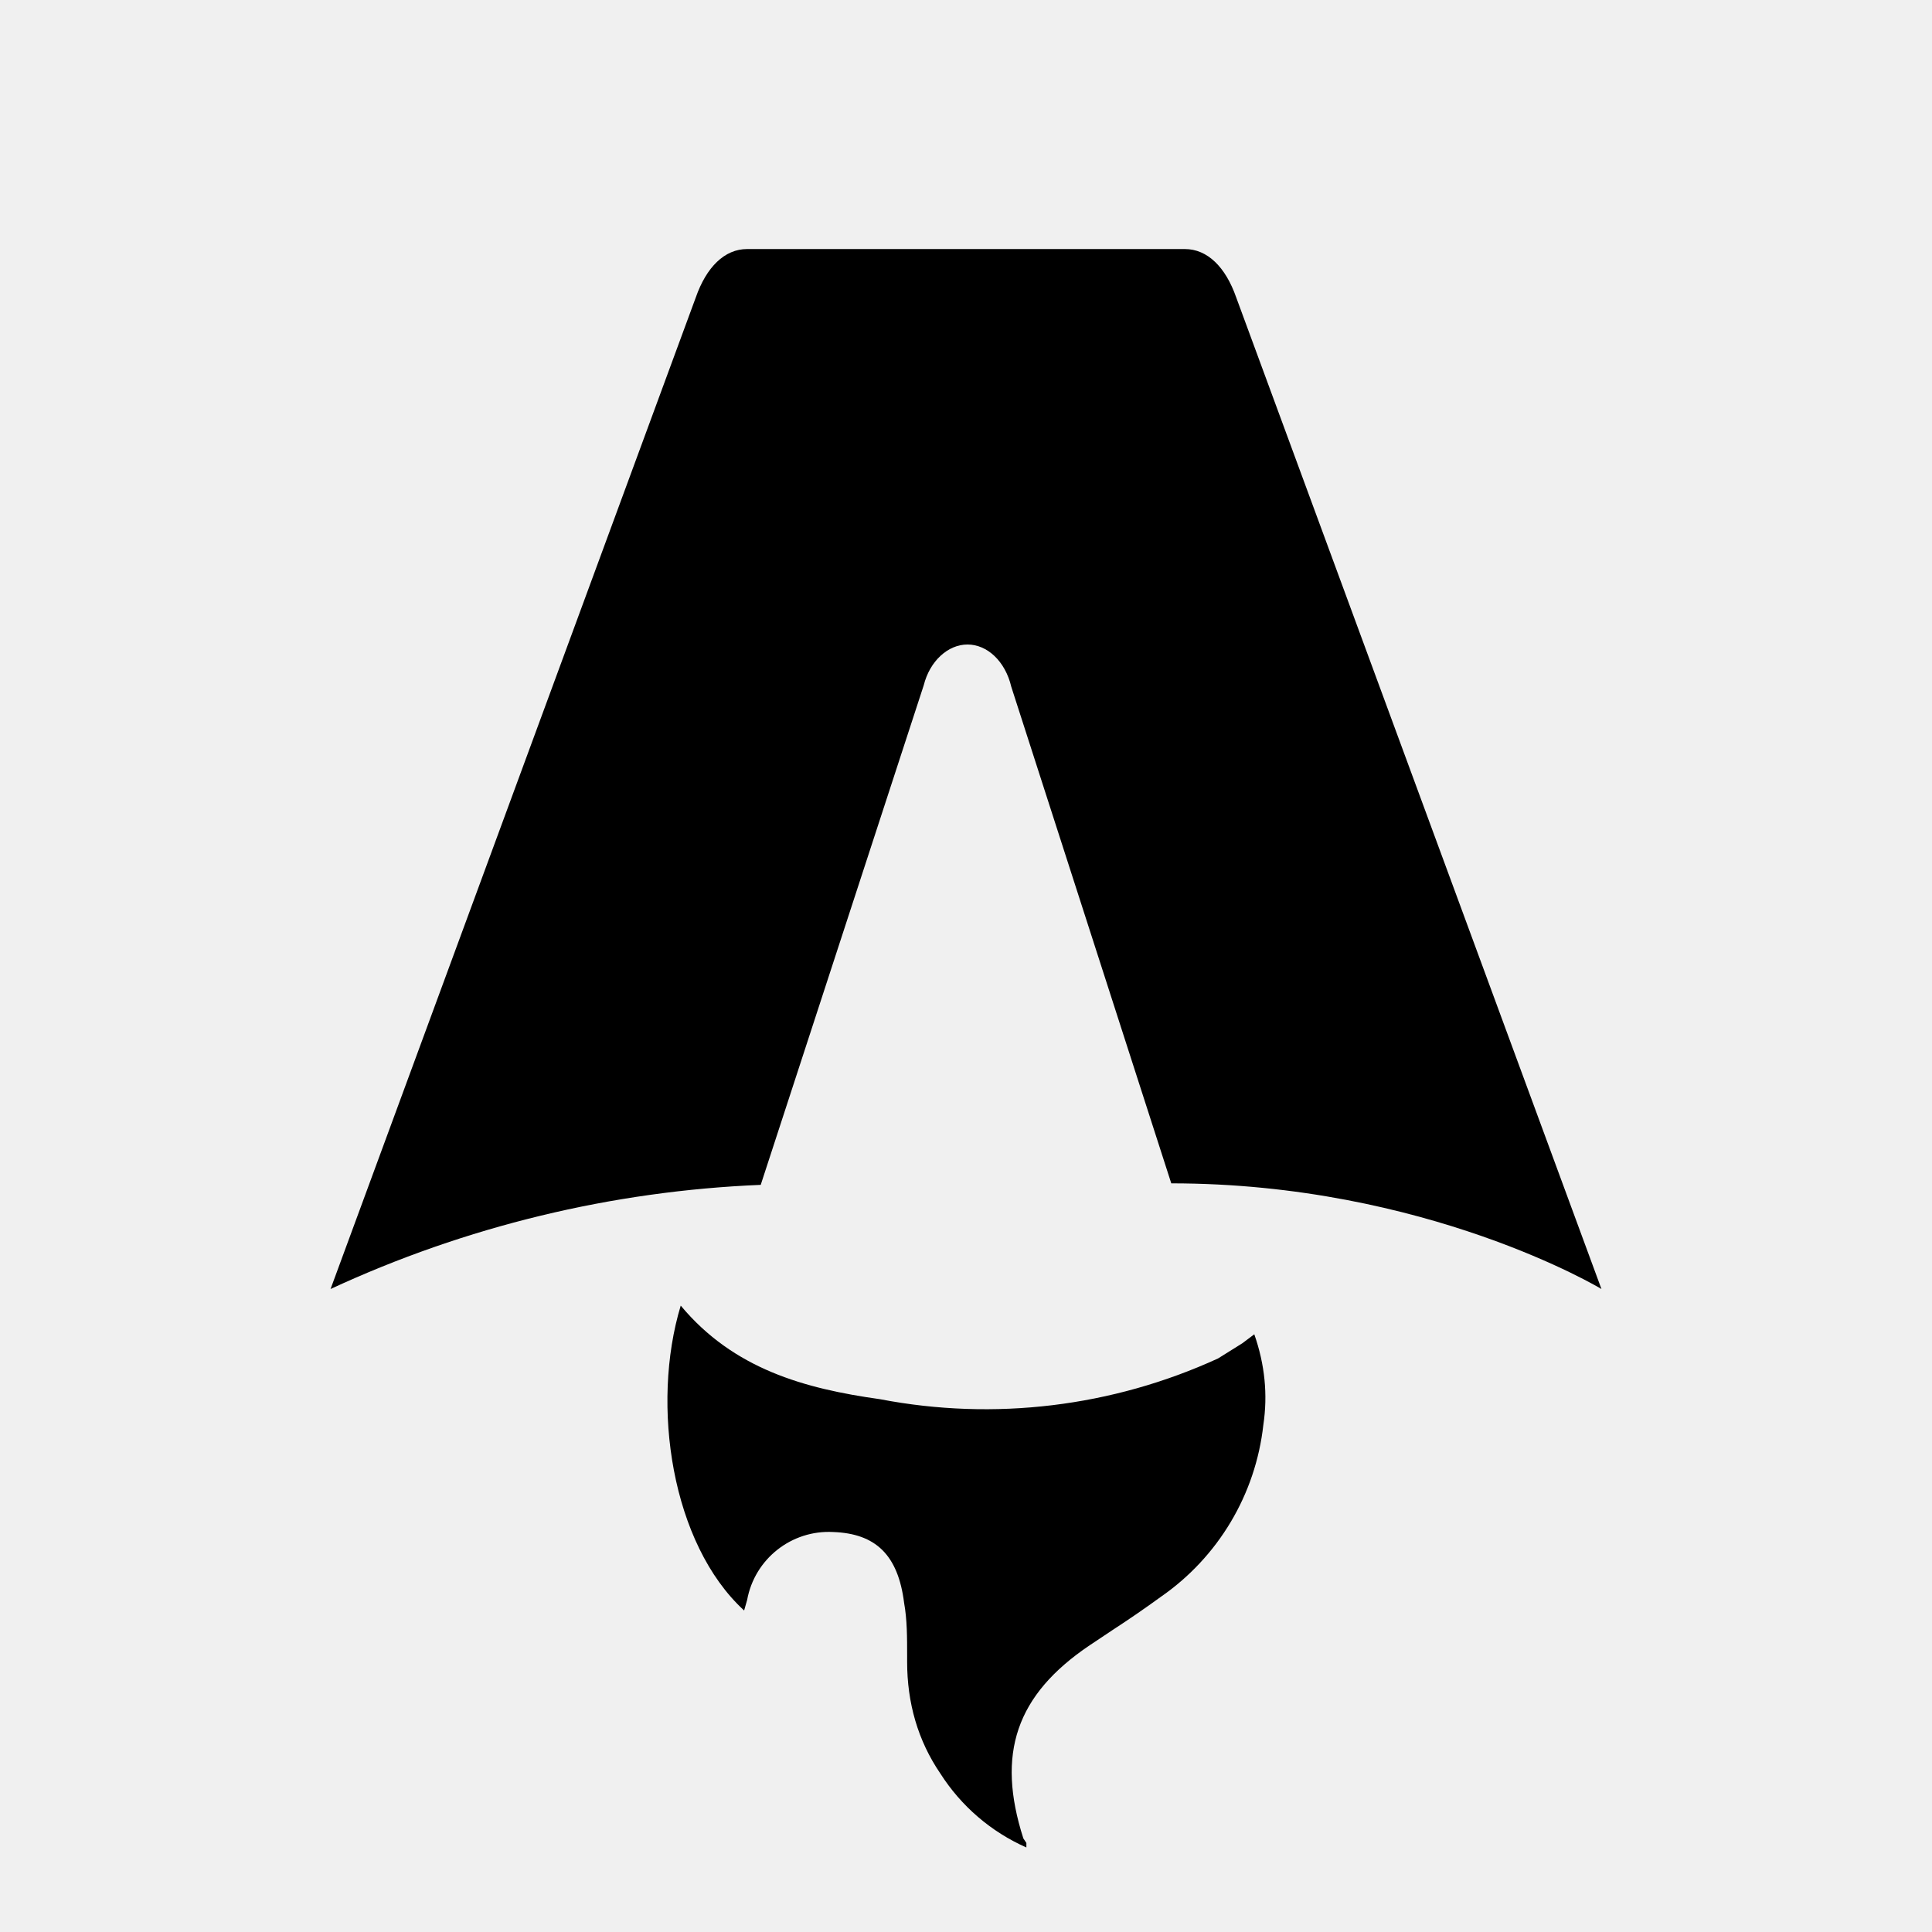
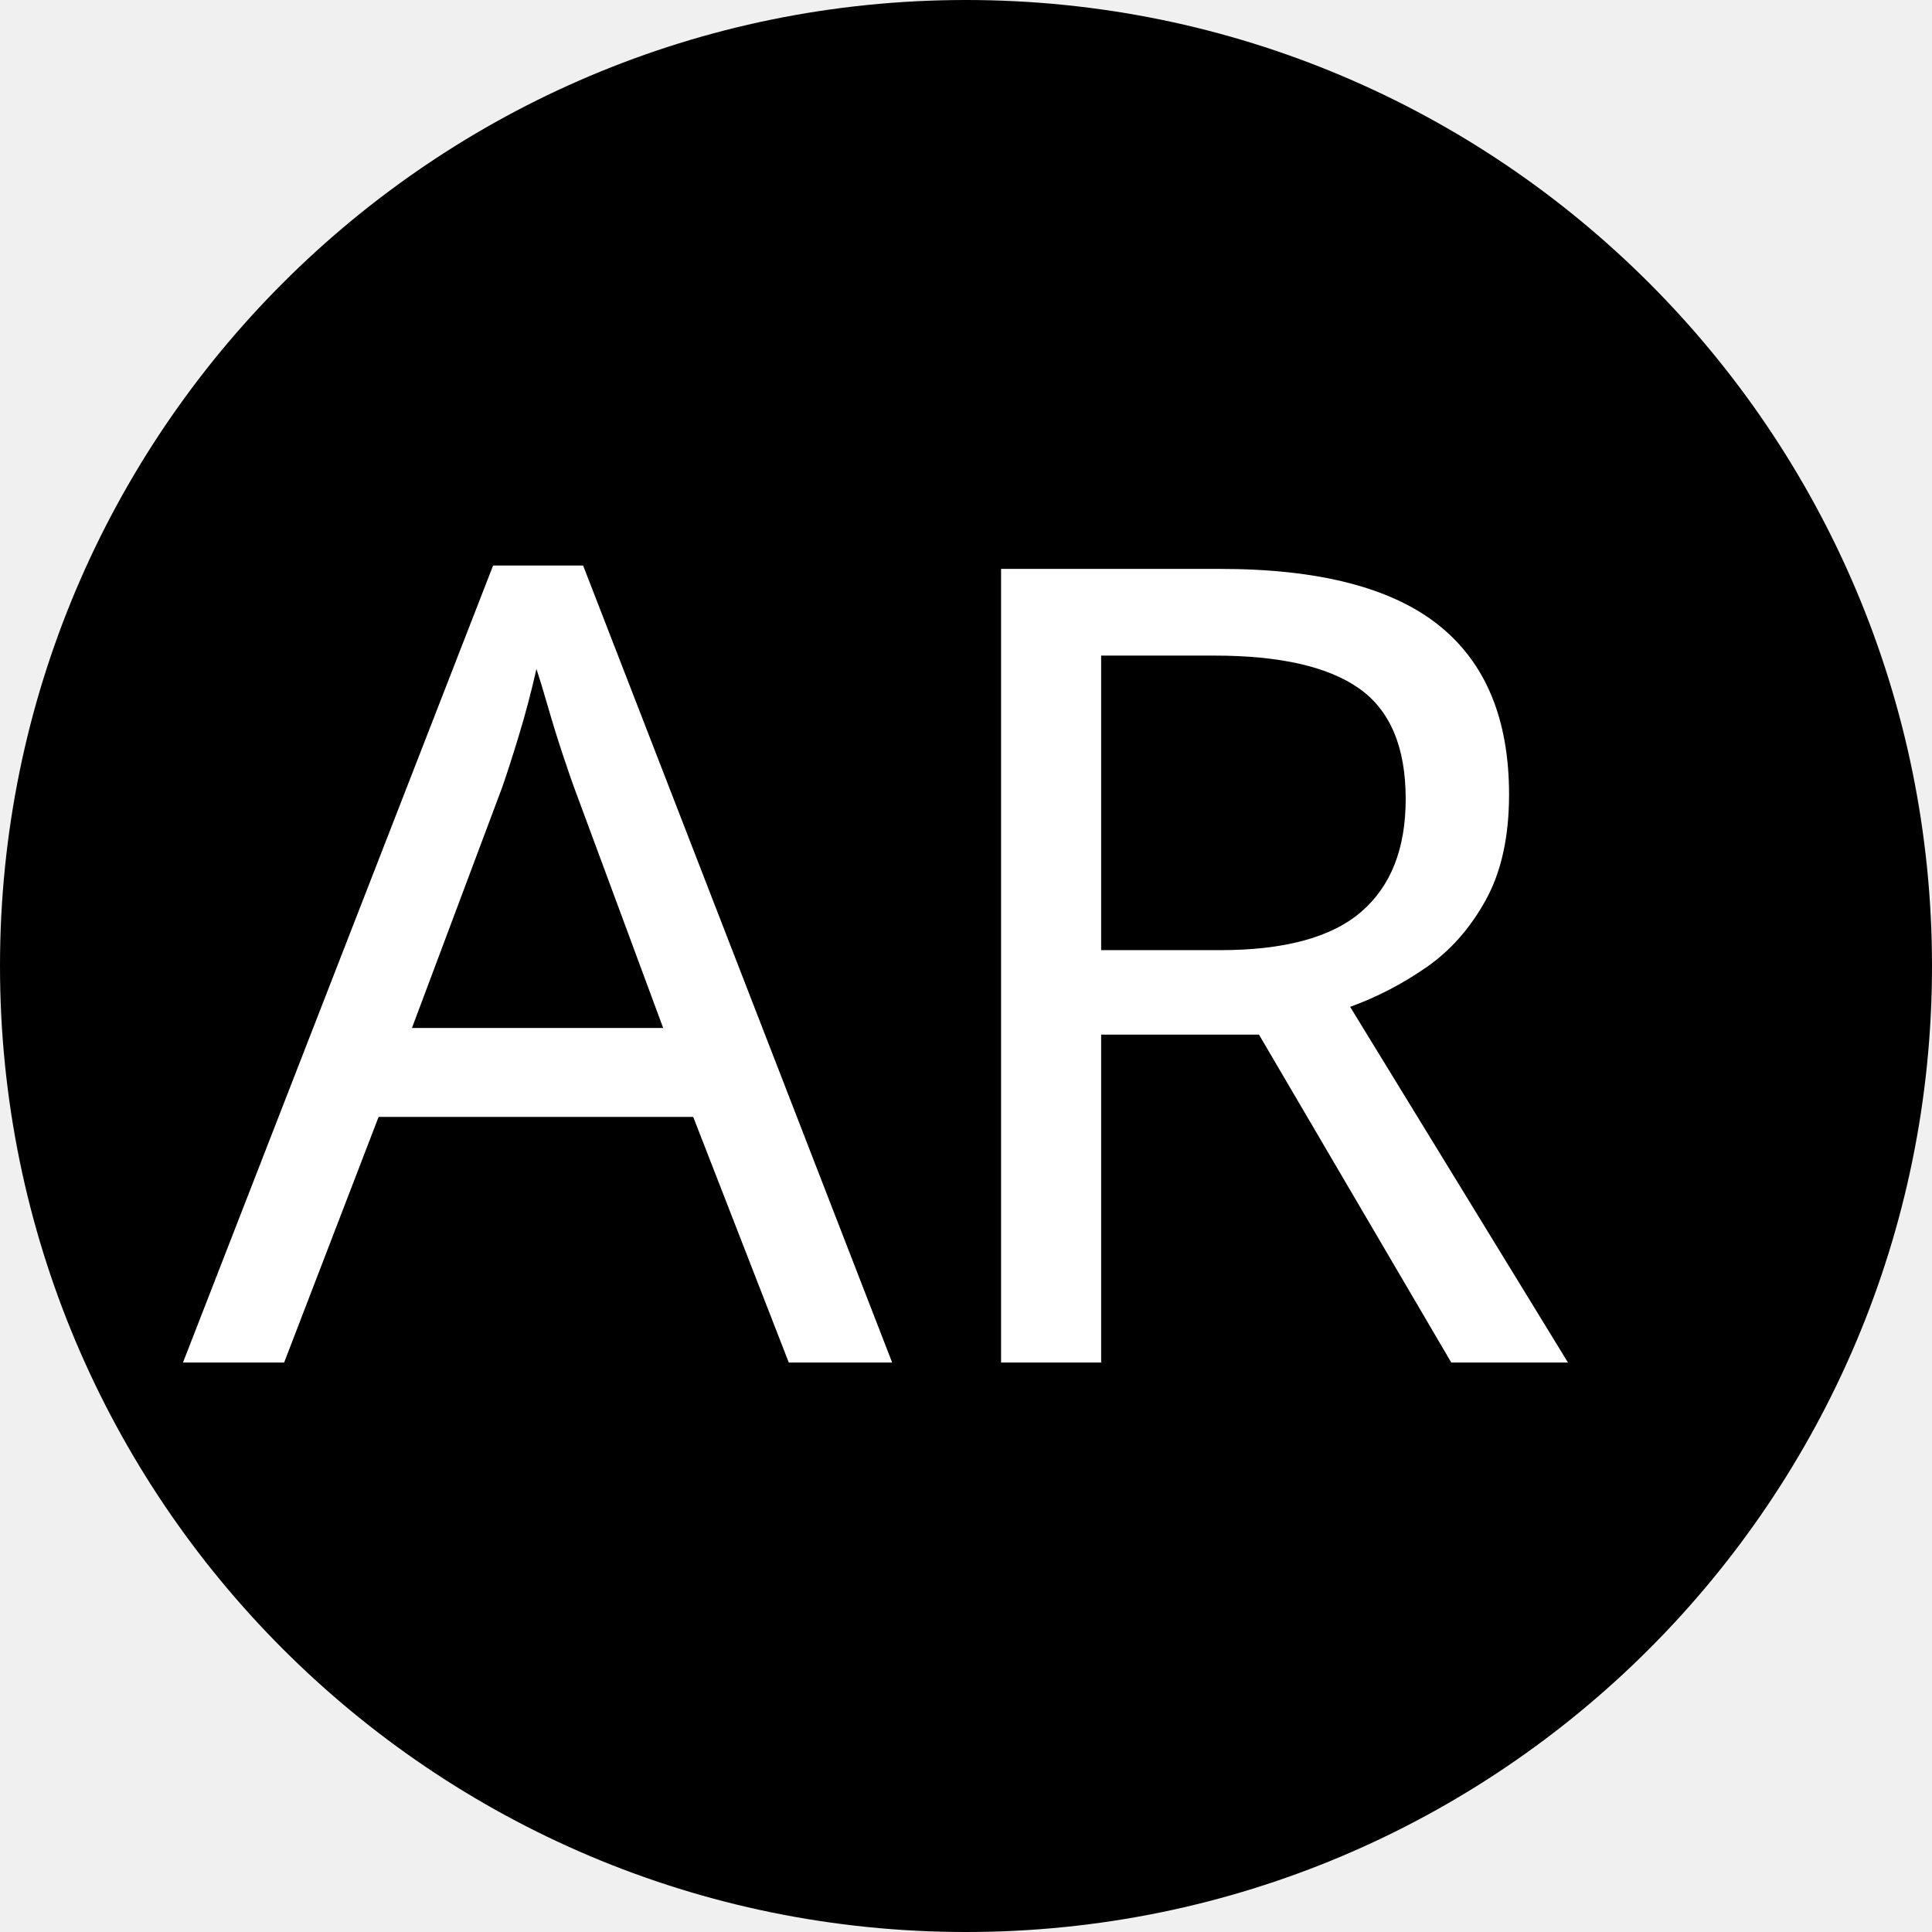
- <svg xmlns="http://www.w3.org/2000/svg" fill="none" viewBox="0 0 128 128">
-   <path d="M50.4 78.5a75.1 75.1 0 0 0-28.5 6.9l24.2-65.7c.7-2 1.9-3.2 3.4-3.2h29c1.5 0 2.7 1.2 3.4 3.2l24.2 65.7s-11.6-7-28.5-7L67 45.5c-.4-1.7-1.6-2.8-2.9-2.8-1.3 0-2.5 1.1-2.9 2.7L50.4 78.5Zm-1.1 28.2Zm-4.2-20.2c-2 6.6-.6 15.8 4.2 20.2a17.5 17.5 0 0 1 .2-.7 5.5 5.5 0 0 1 5.7-4.5c2.8.1 4.3 1.5 4.7 4.7.2 1.1.2 2.3.2 3.5v.4c0 2.7.7 5.2 2.2 7.4a13 13 0 0 0 5.7 4.9v-.3l-.2-.3c-1.8-5.6-.5-9.5 4.4-12.8l1.5-1a73 73 0 0 0 3.2-2.2 16 16 0 0 0 6.8-11.4c.3-2 .1-4-.6-6l-.8.6-1.6 1a37 37 0 0 1-22.4 2.7c-5-.7-9.7-2-13.2-6.2Z" />
-   <style>
-         path { fill: #000; }
-         @media (prefers-color-scheme: dark) {
-             path { fill: #FFF; }
-         }
-     </style>
+ <svg xmlns="http://www.w3.org/2000/svg" version="1.1" id="Layer_1" x="0px" y="0px" viewBox="0 0 1080 1080" style="enable-background:new 0 0 1080 1080;" xml:space="preserve">
+   <style type="text/css">
+ 	.st0{fill:#FFFFFF;}
+ 	.st1{font-family:'AzonixRegular';}
+ 	.st2{font-size:621.372px;}
+ </style>
+   <g>
+     <circle cx="540" cy="540" r="540" />
+   </g>
+   <text transform="matrix(1 0 0 1 102.2852 761.6718)" class="st0 st1 st2">AR</text>
</svg>
